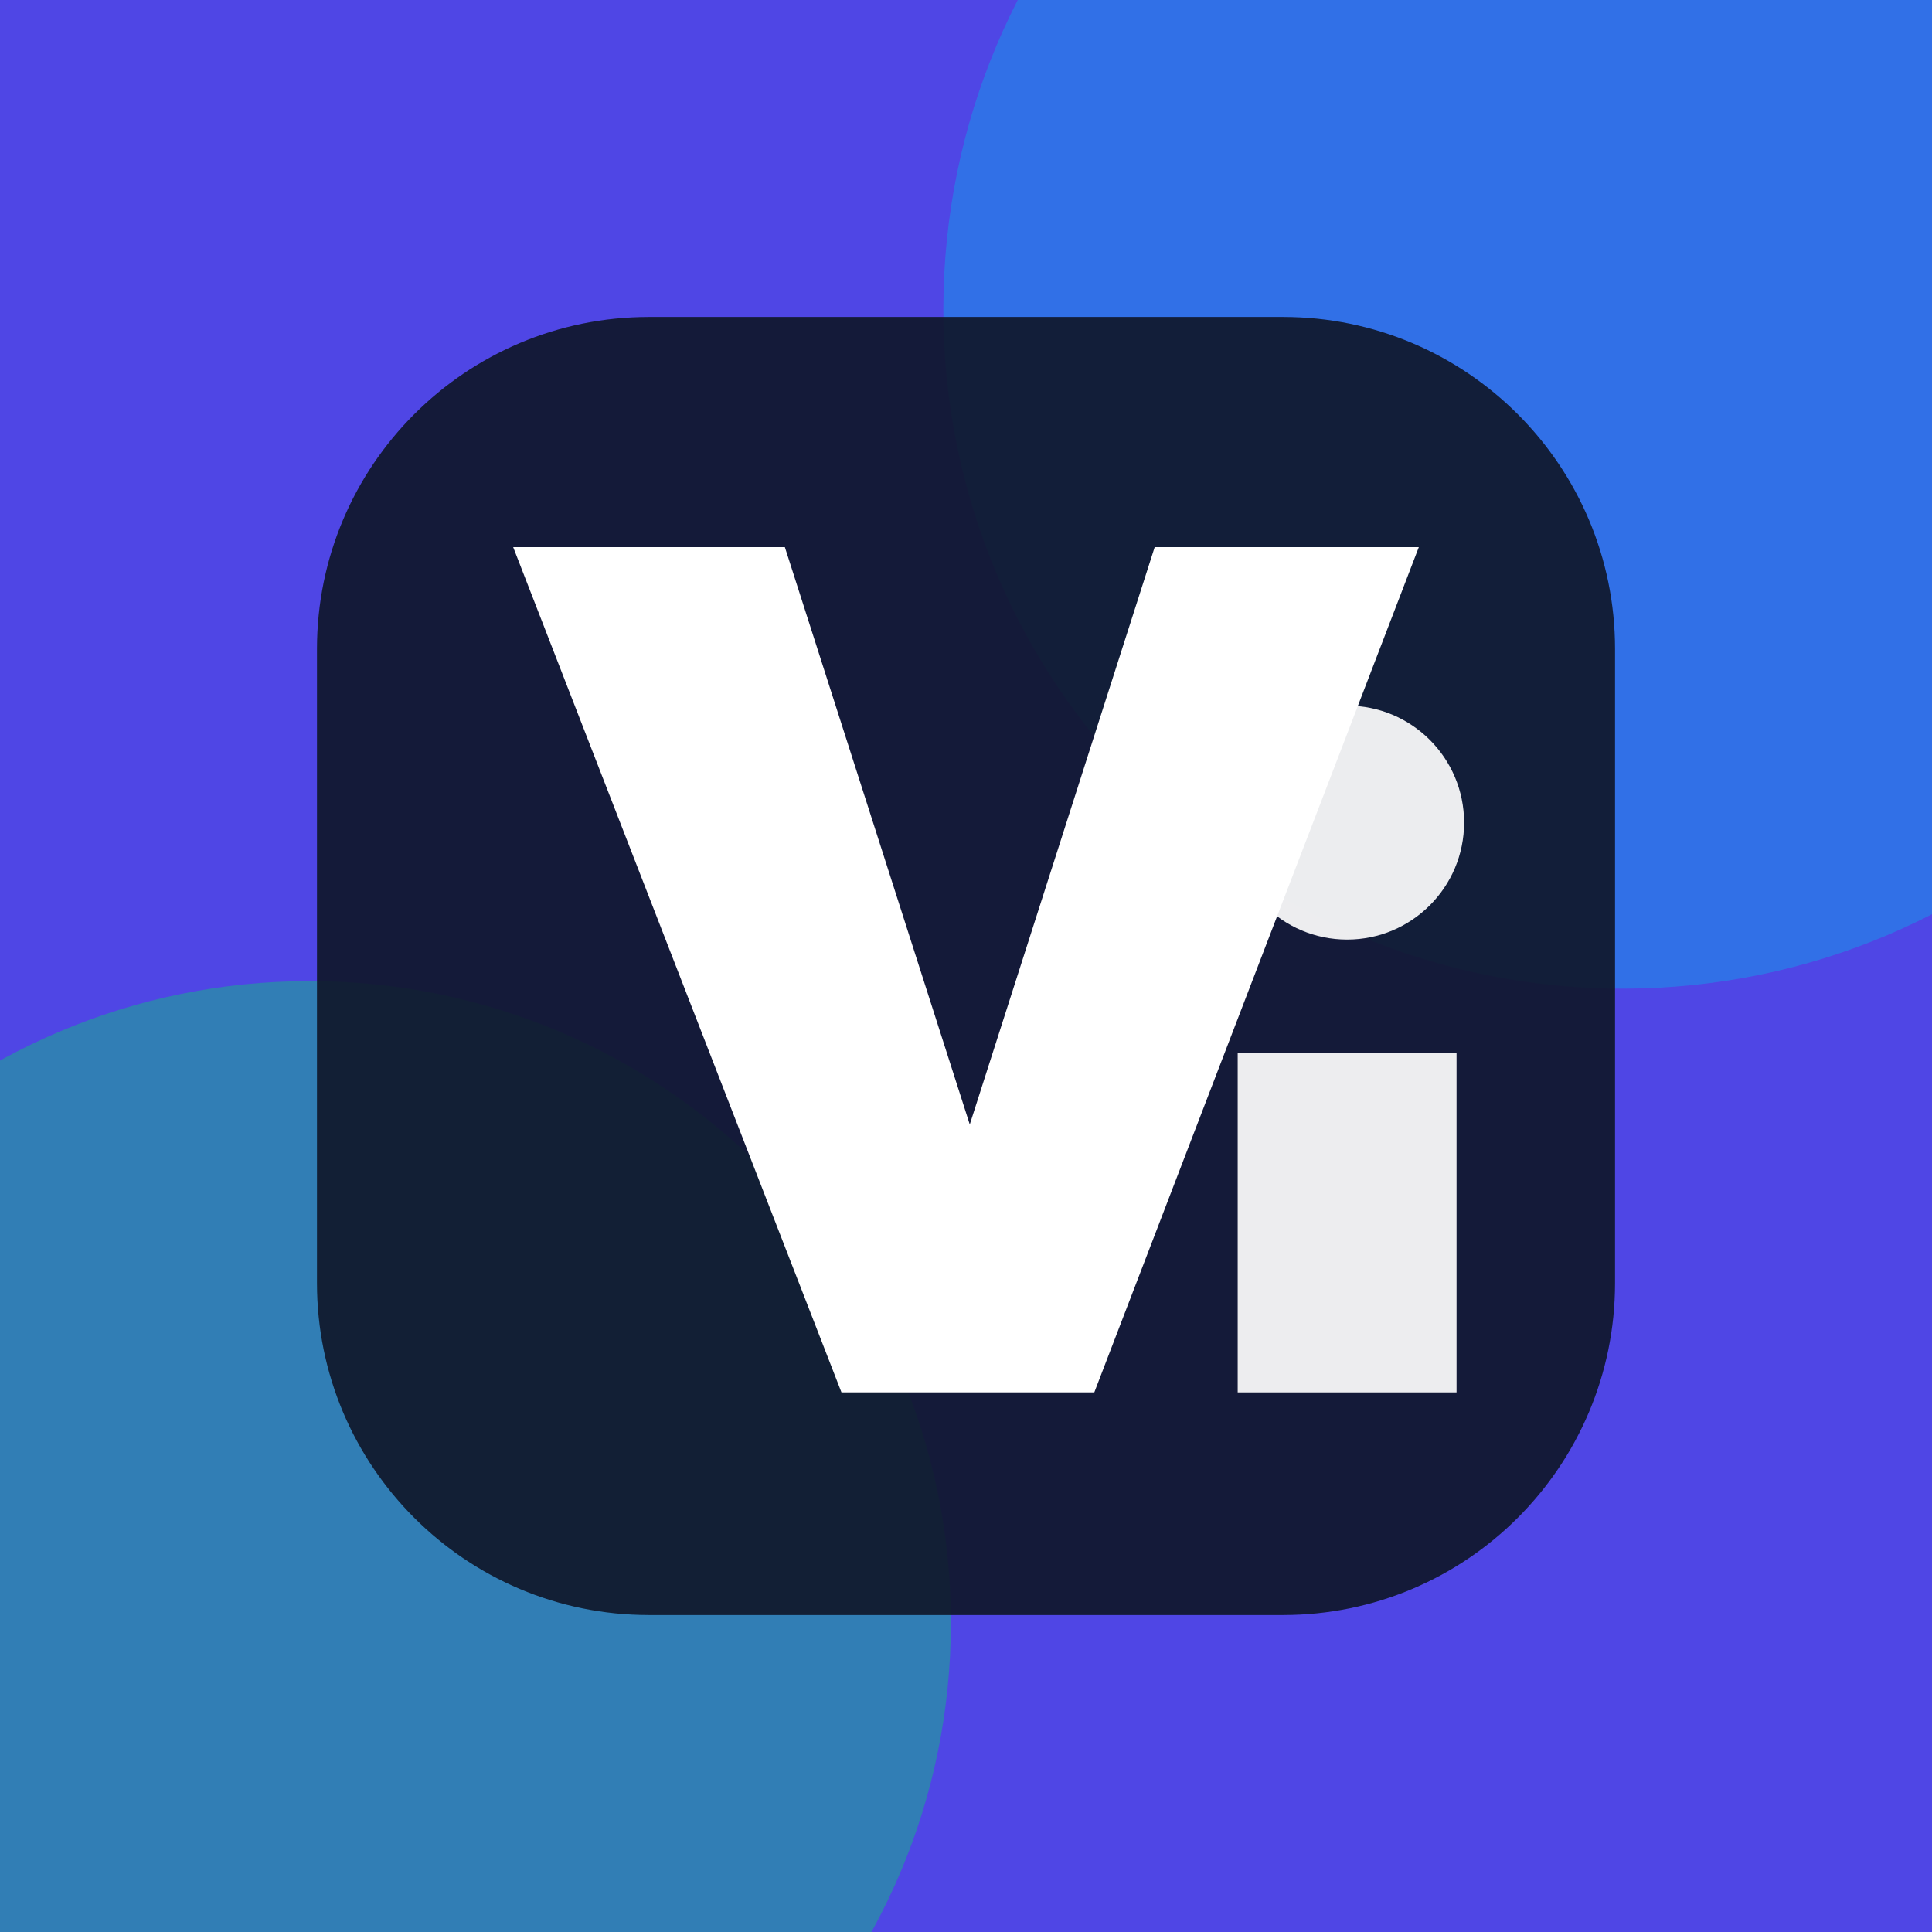
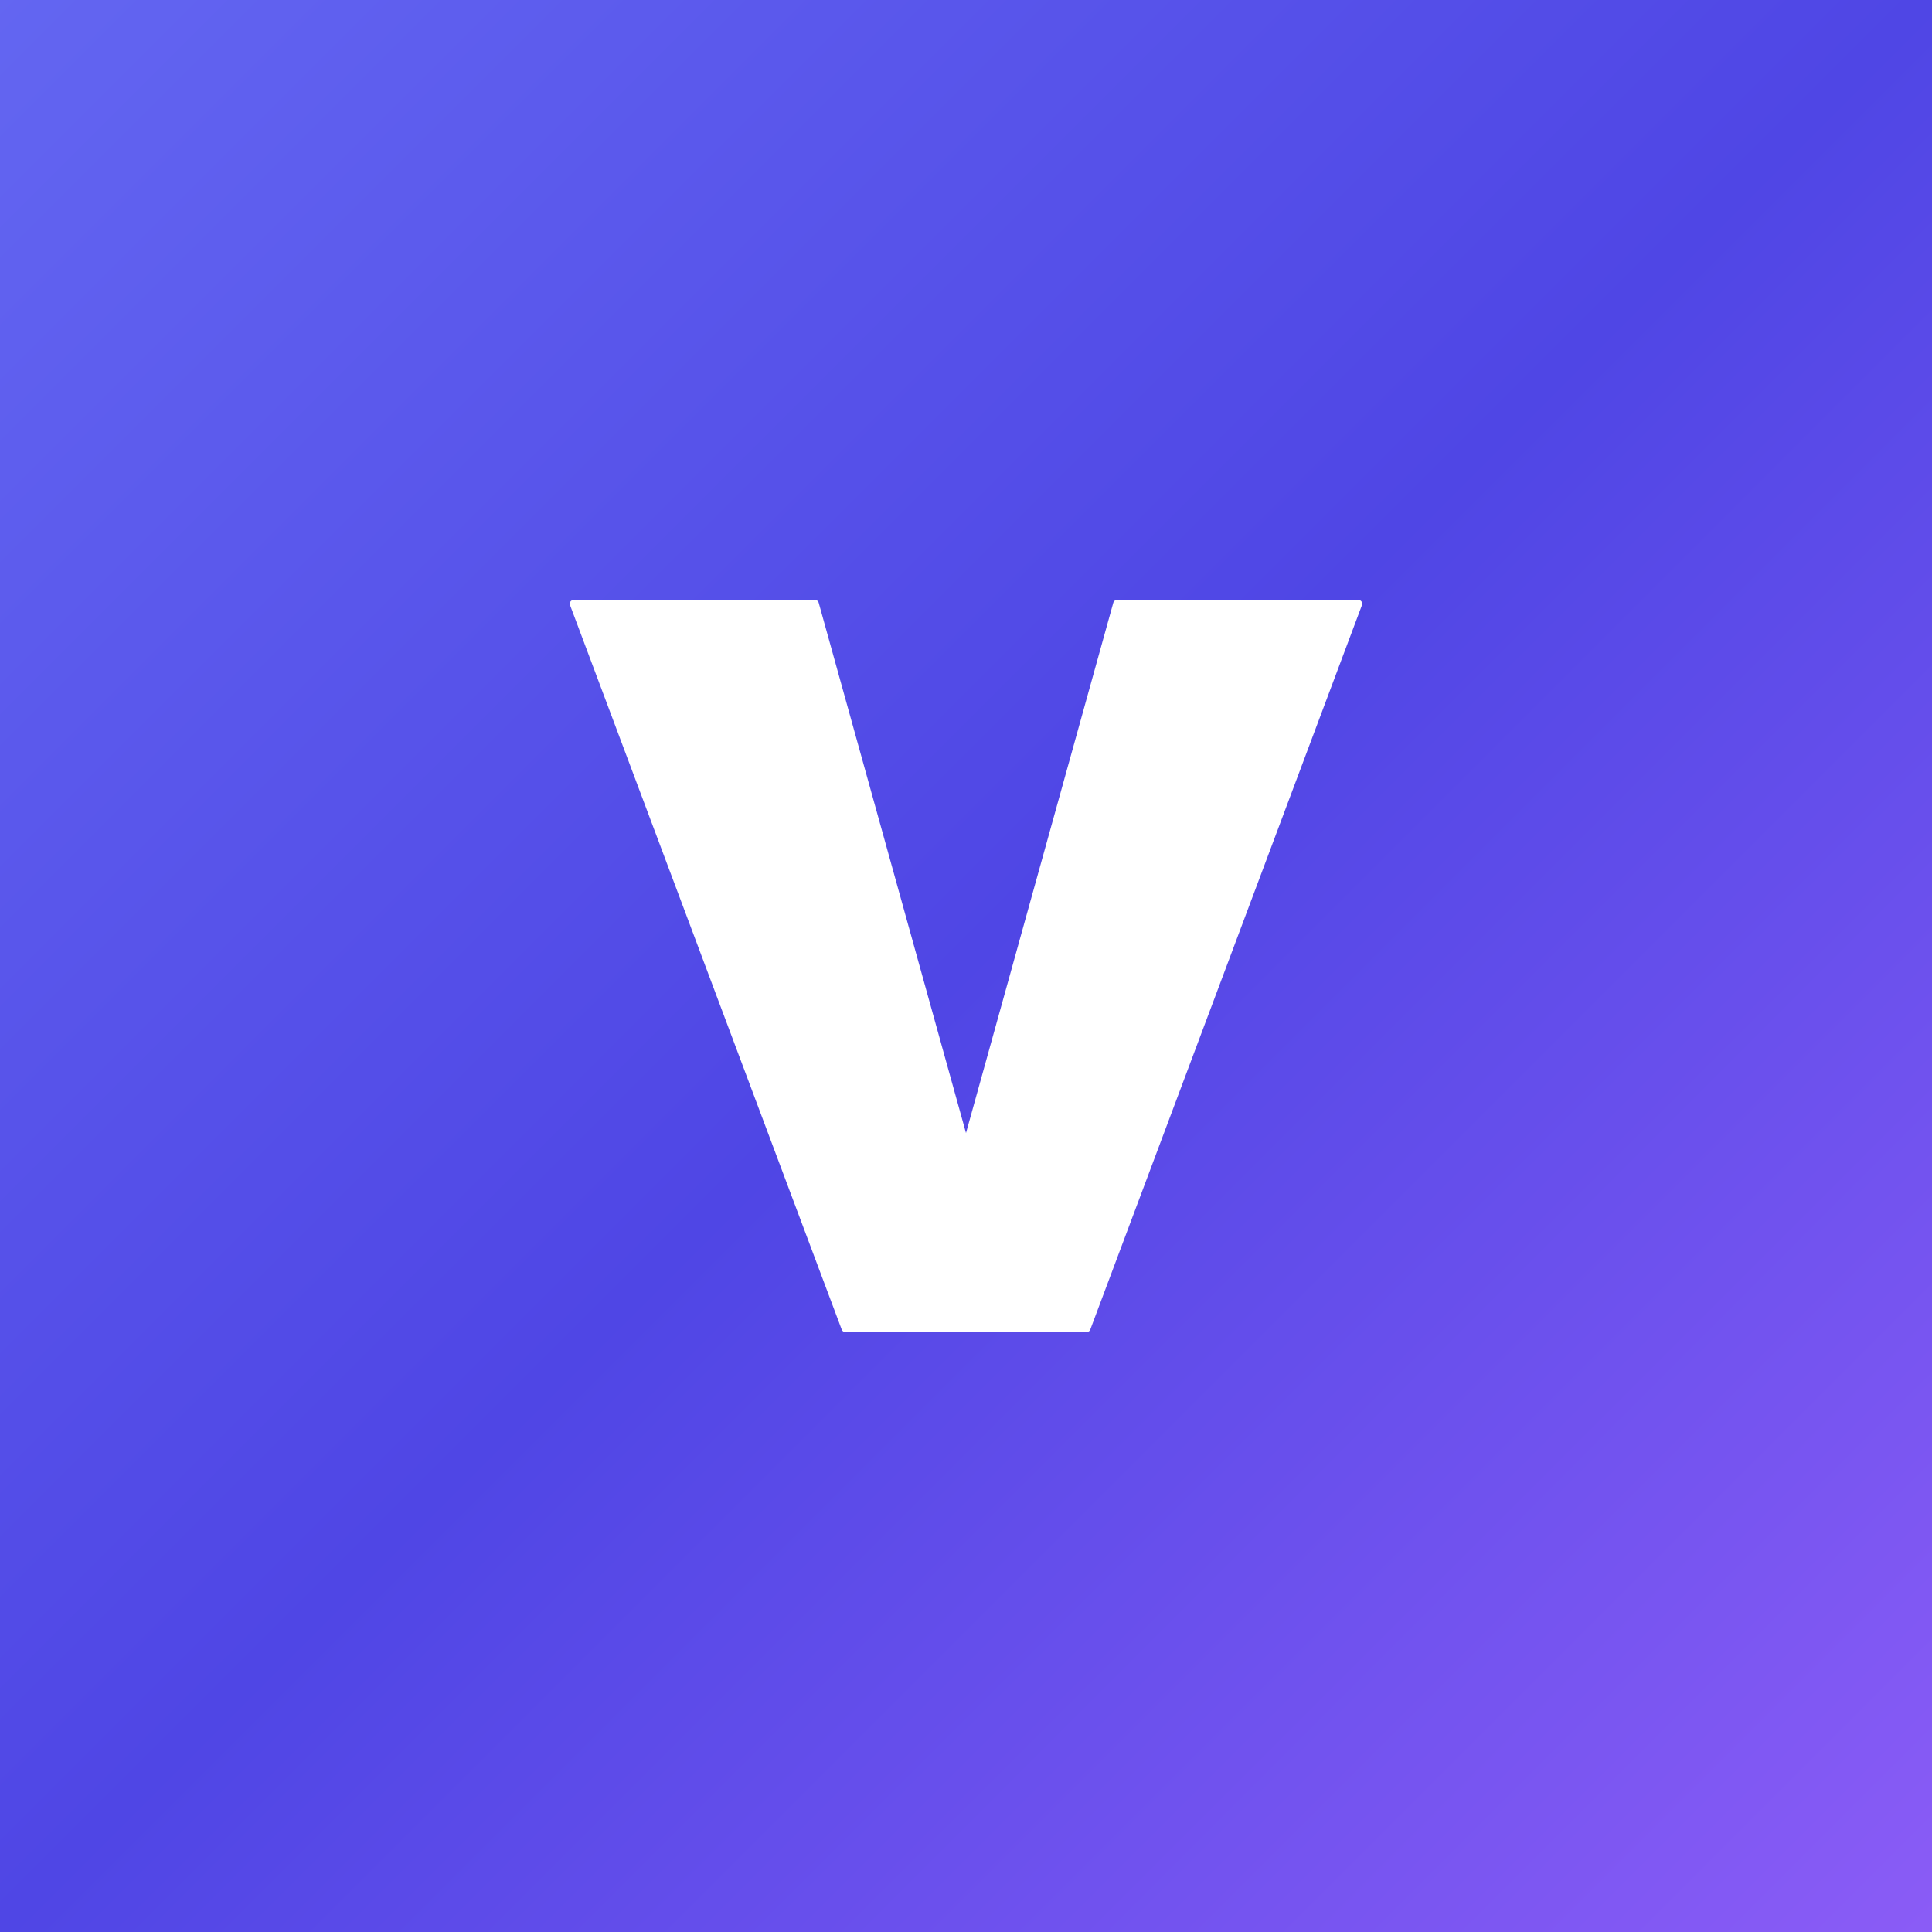
- <svg xmlns="http://www.w3.org/2000/svg" viewBox="0 0 512 512" role="img" aria-label="Vishva ERP maskable icon">
-   <rect width="512" height="512" fill="#4F46E5" />
-   <circle cx="430" cy="82" r="180" fill="#0EA5E9" opacity="0.45" />
-   <circle cx="82" cy="430" r="170" fill="#10B981" opacity="0.48" />
-   <rect x="84" y="84" width="344" height="344" rx="88" fill="#0F172A" opacity="0.92" />
-   <path d="M136 145h72l49 153 49-153h70L290 369h-67L136 145Z" fill="#fff" />
-   <path d="M328 279h58v90h-58v-90Z" fill="#fff" opacity="0.92" />
-   <circle cx="357" cy="218" r="31" fill="#fff" opacity="0.92" />
+ <svg xmlns="http://www.w3.org/2000/svg" viewBox="0 0 512 512" width="512" height="512" role="img" aria-label="VishvaERP Maskable Icon">
+   <defs>
+     <linearGradient id="maskableGrad" x1="0%" y1="0%" x2="100%" y2="100%">
+       <stop offset="0%" stop-color="#6366F1" />
+       <stop offset="50%" stop-color="#4F46E5" />
+       <stop offset="100%" stop-color="#8B5CF6" />
+     </linearGradient>
+   </defs>
+   <rect width="512" height="512" fill="url(#maskableGrad)" />
+   <path d="M152 160 L216 160 L256 304 L296 160 L360 160 L288 352 L224 352 Z" fill="#FFFFFF" stroke="#FFFFFF" stroke-width="2" stroke-linejoin="round" />
</svg>
